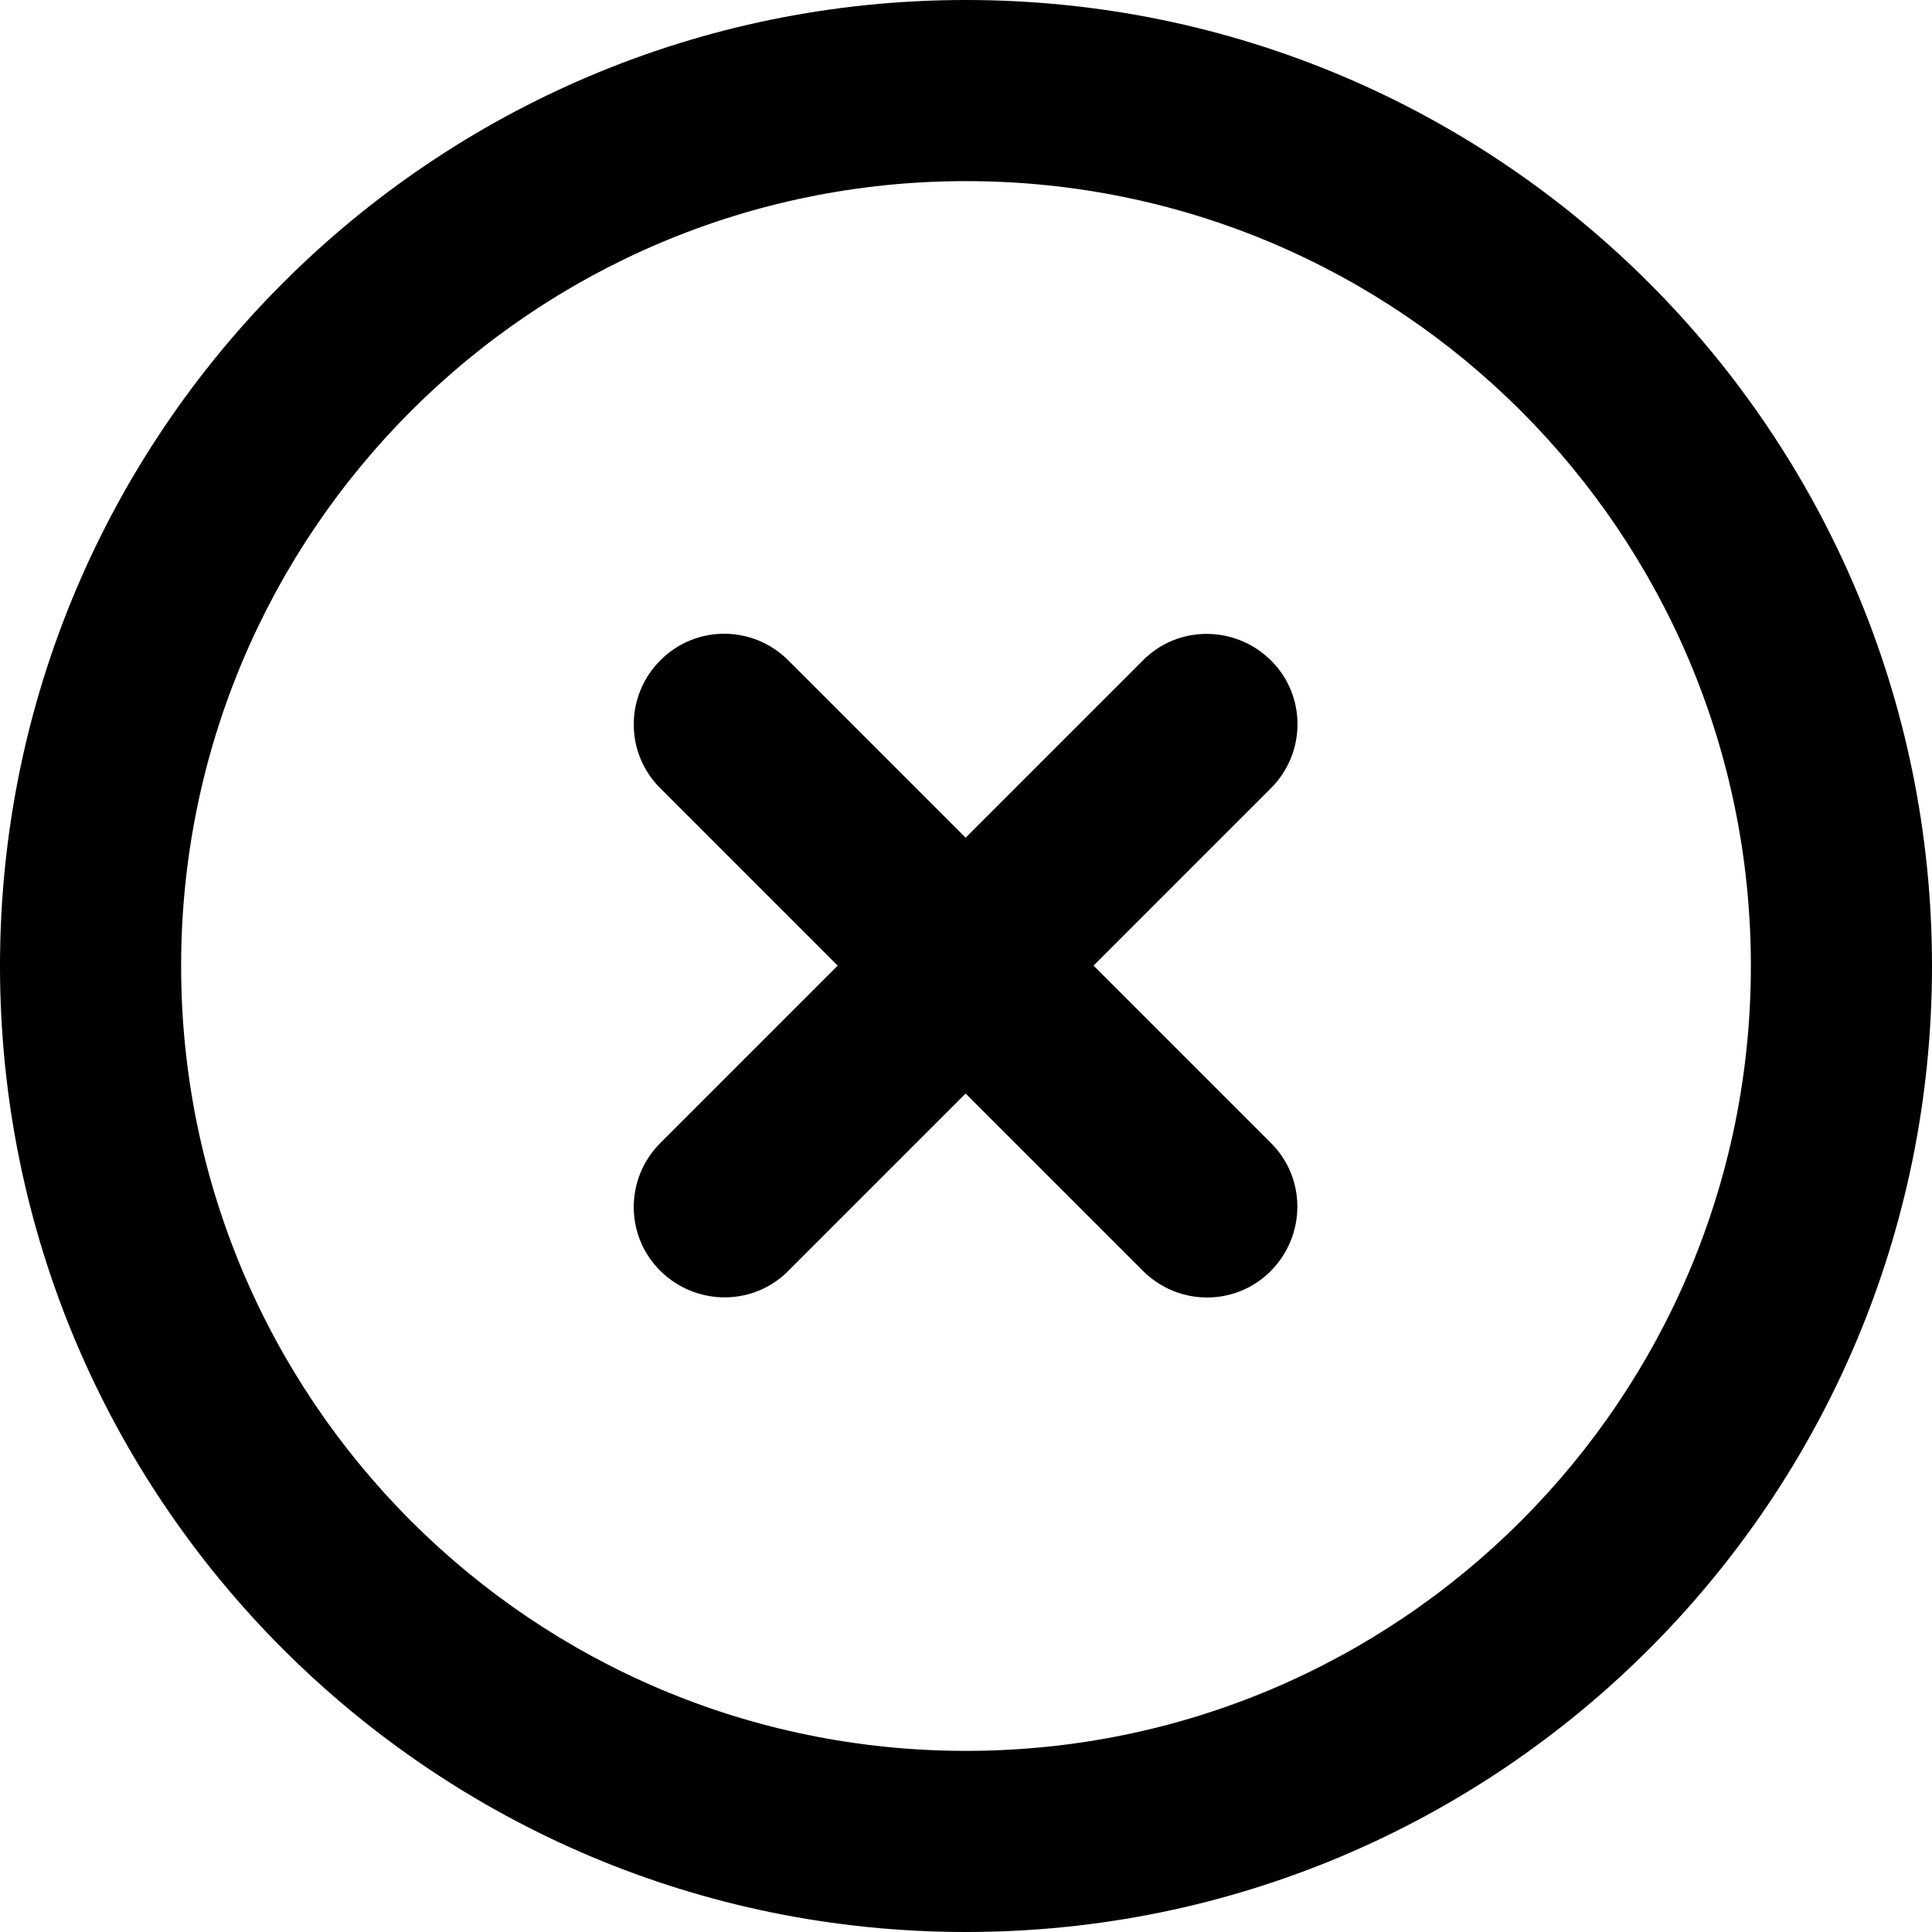
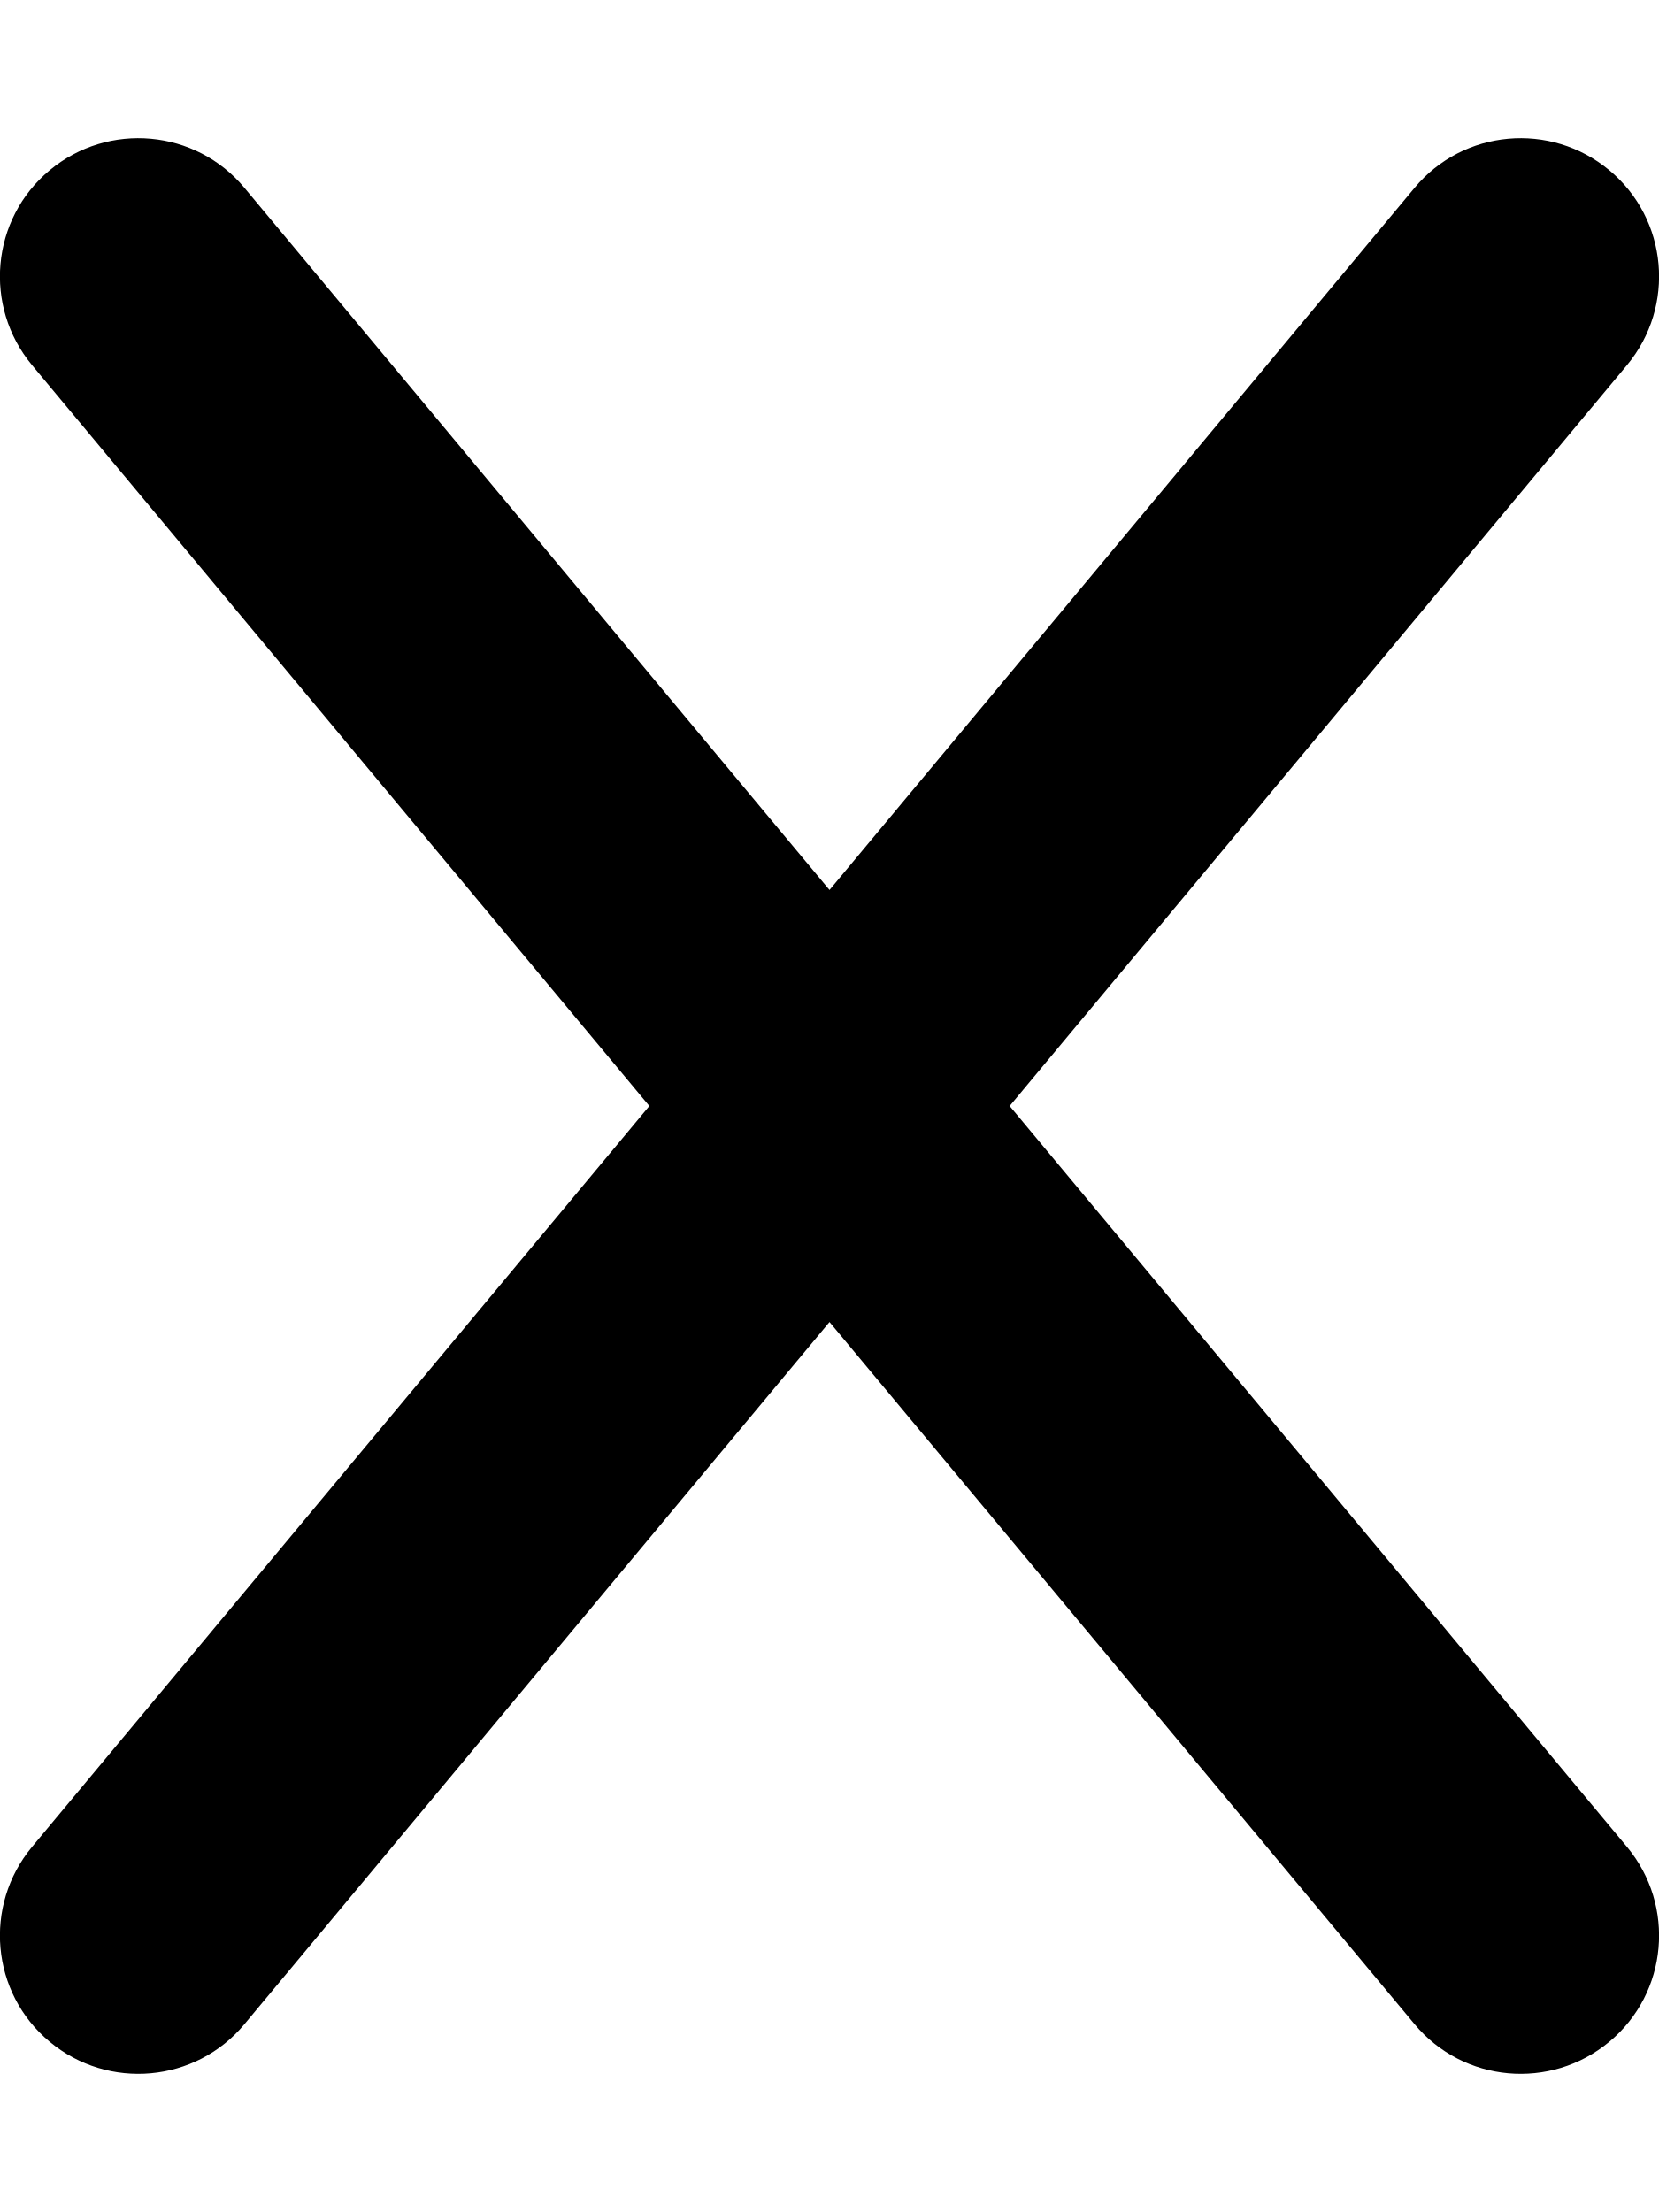
- <svg xmlns="http://www.w3.org/2000/svg" viewBox="0 0 512 512">
-   <path fill="currentColor" d="M256 48a208 208 0 1 1 0 416 208 208 0 1 1 0-416zm0 464A256 256 0 1 0 256 0a256 256 0 1 0 0 512zM175 175c-9.4 9.4-9.4 24.6 0 33.9l47 47-47 47c-9.4 9.4-9.4 24.6 0 33.9s24.6 9.4 33.9 0l47-47 47 47c9.4 9.4 24.6 9.4 33.9 0s9.4-24.6 0-33.9l-47-47 47-47c9.4-9.4 9.4-24.6 0-33.9s-24.6-9.4-33.9 0l-47 47-47-47c-9.4-9.4-24.6-9.4-33.9 0z" />
+ <svg xmlns="http://www.w3.org/2000/svg" viewBox="0 0 384 512">
+   <path fill="currentColor" d="M376.6 84.5c11.3-13.6 9.5-33.8-4.1-45.1s-33.8-9.5-45.1 4.1L192 206 56.6 43.5C45.3 29.9 25.1 28.1 11.5 39.4S-3.9 70.9 7.4 84.5L150.3 256 7.4 427.5c-11.3 13.6-9.5 33.8 4.1 45.1s33.8 9.5 45.1-4.1L192 306 327.4 468.5c11.3 13.6 31.5 15.4 45.1 4.1s15.4-31.5 4.1-45.1L233.7 256 376.6 84.5z" />
</svg>
